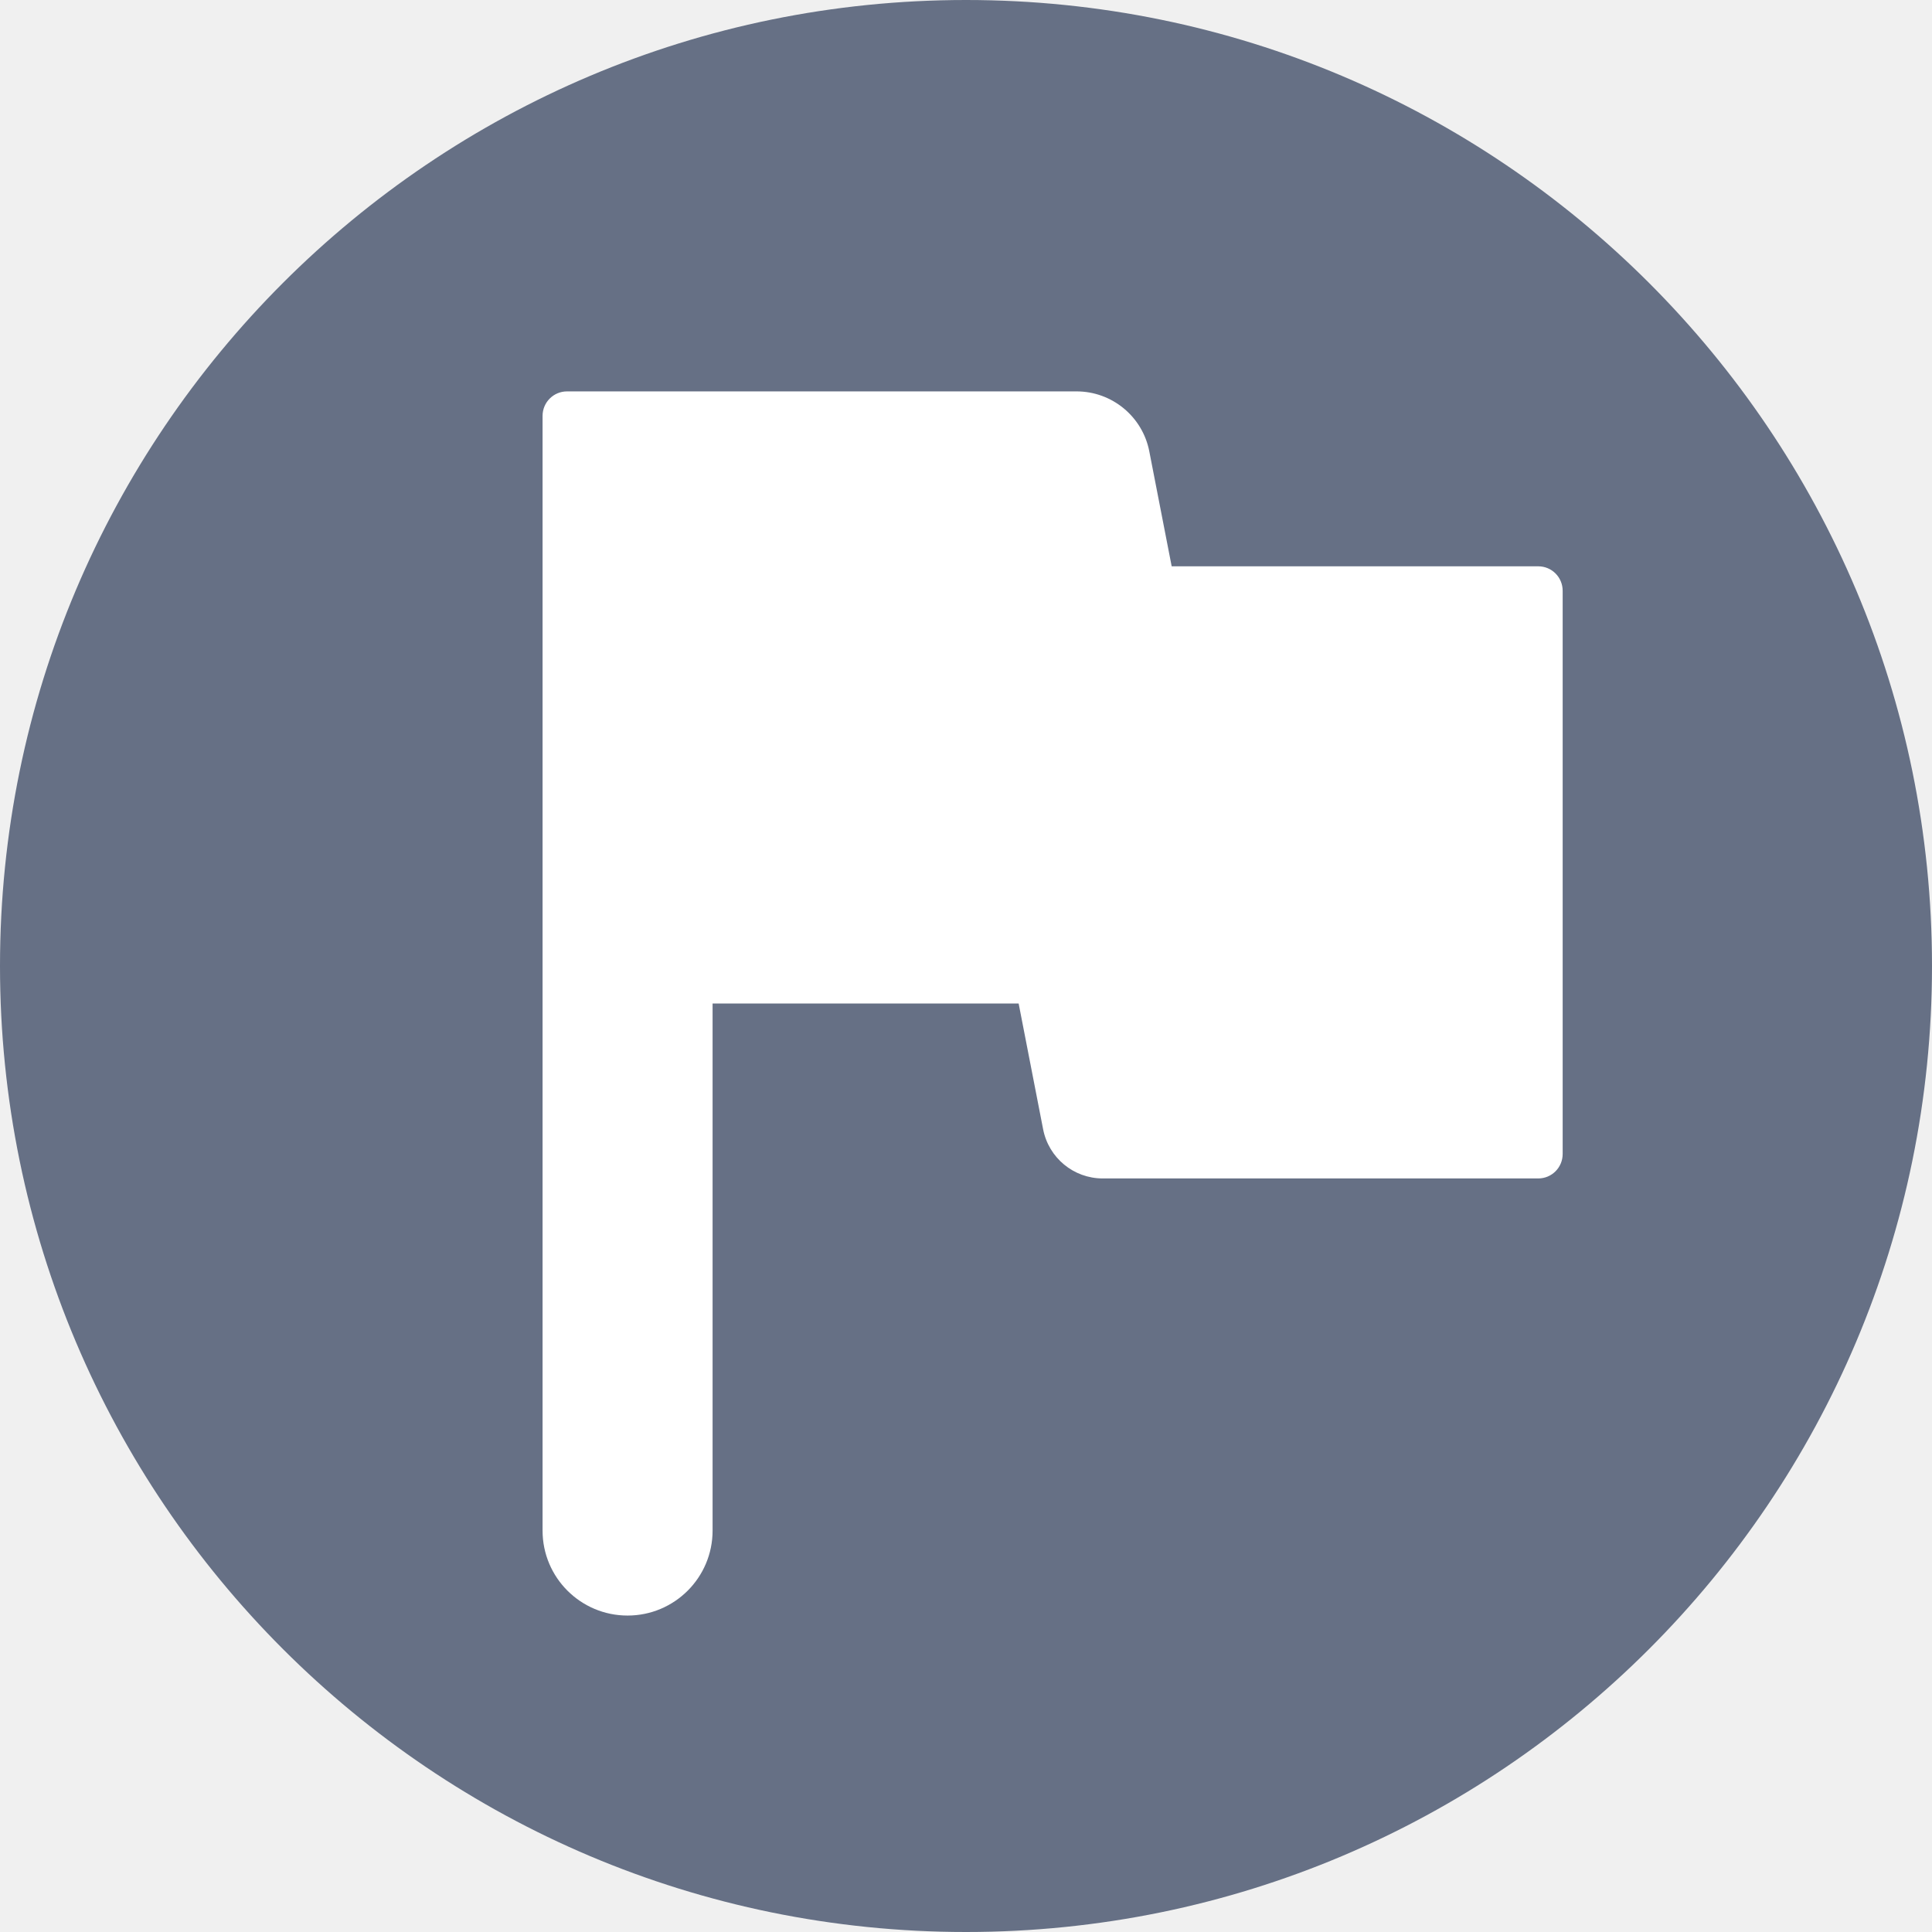
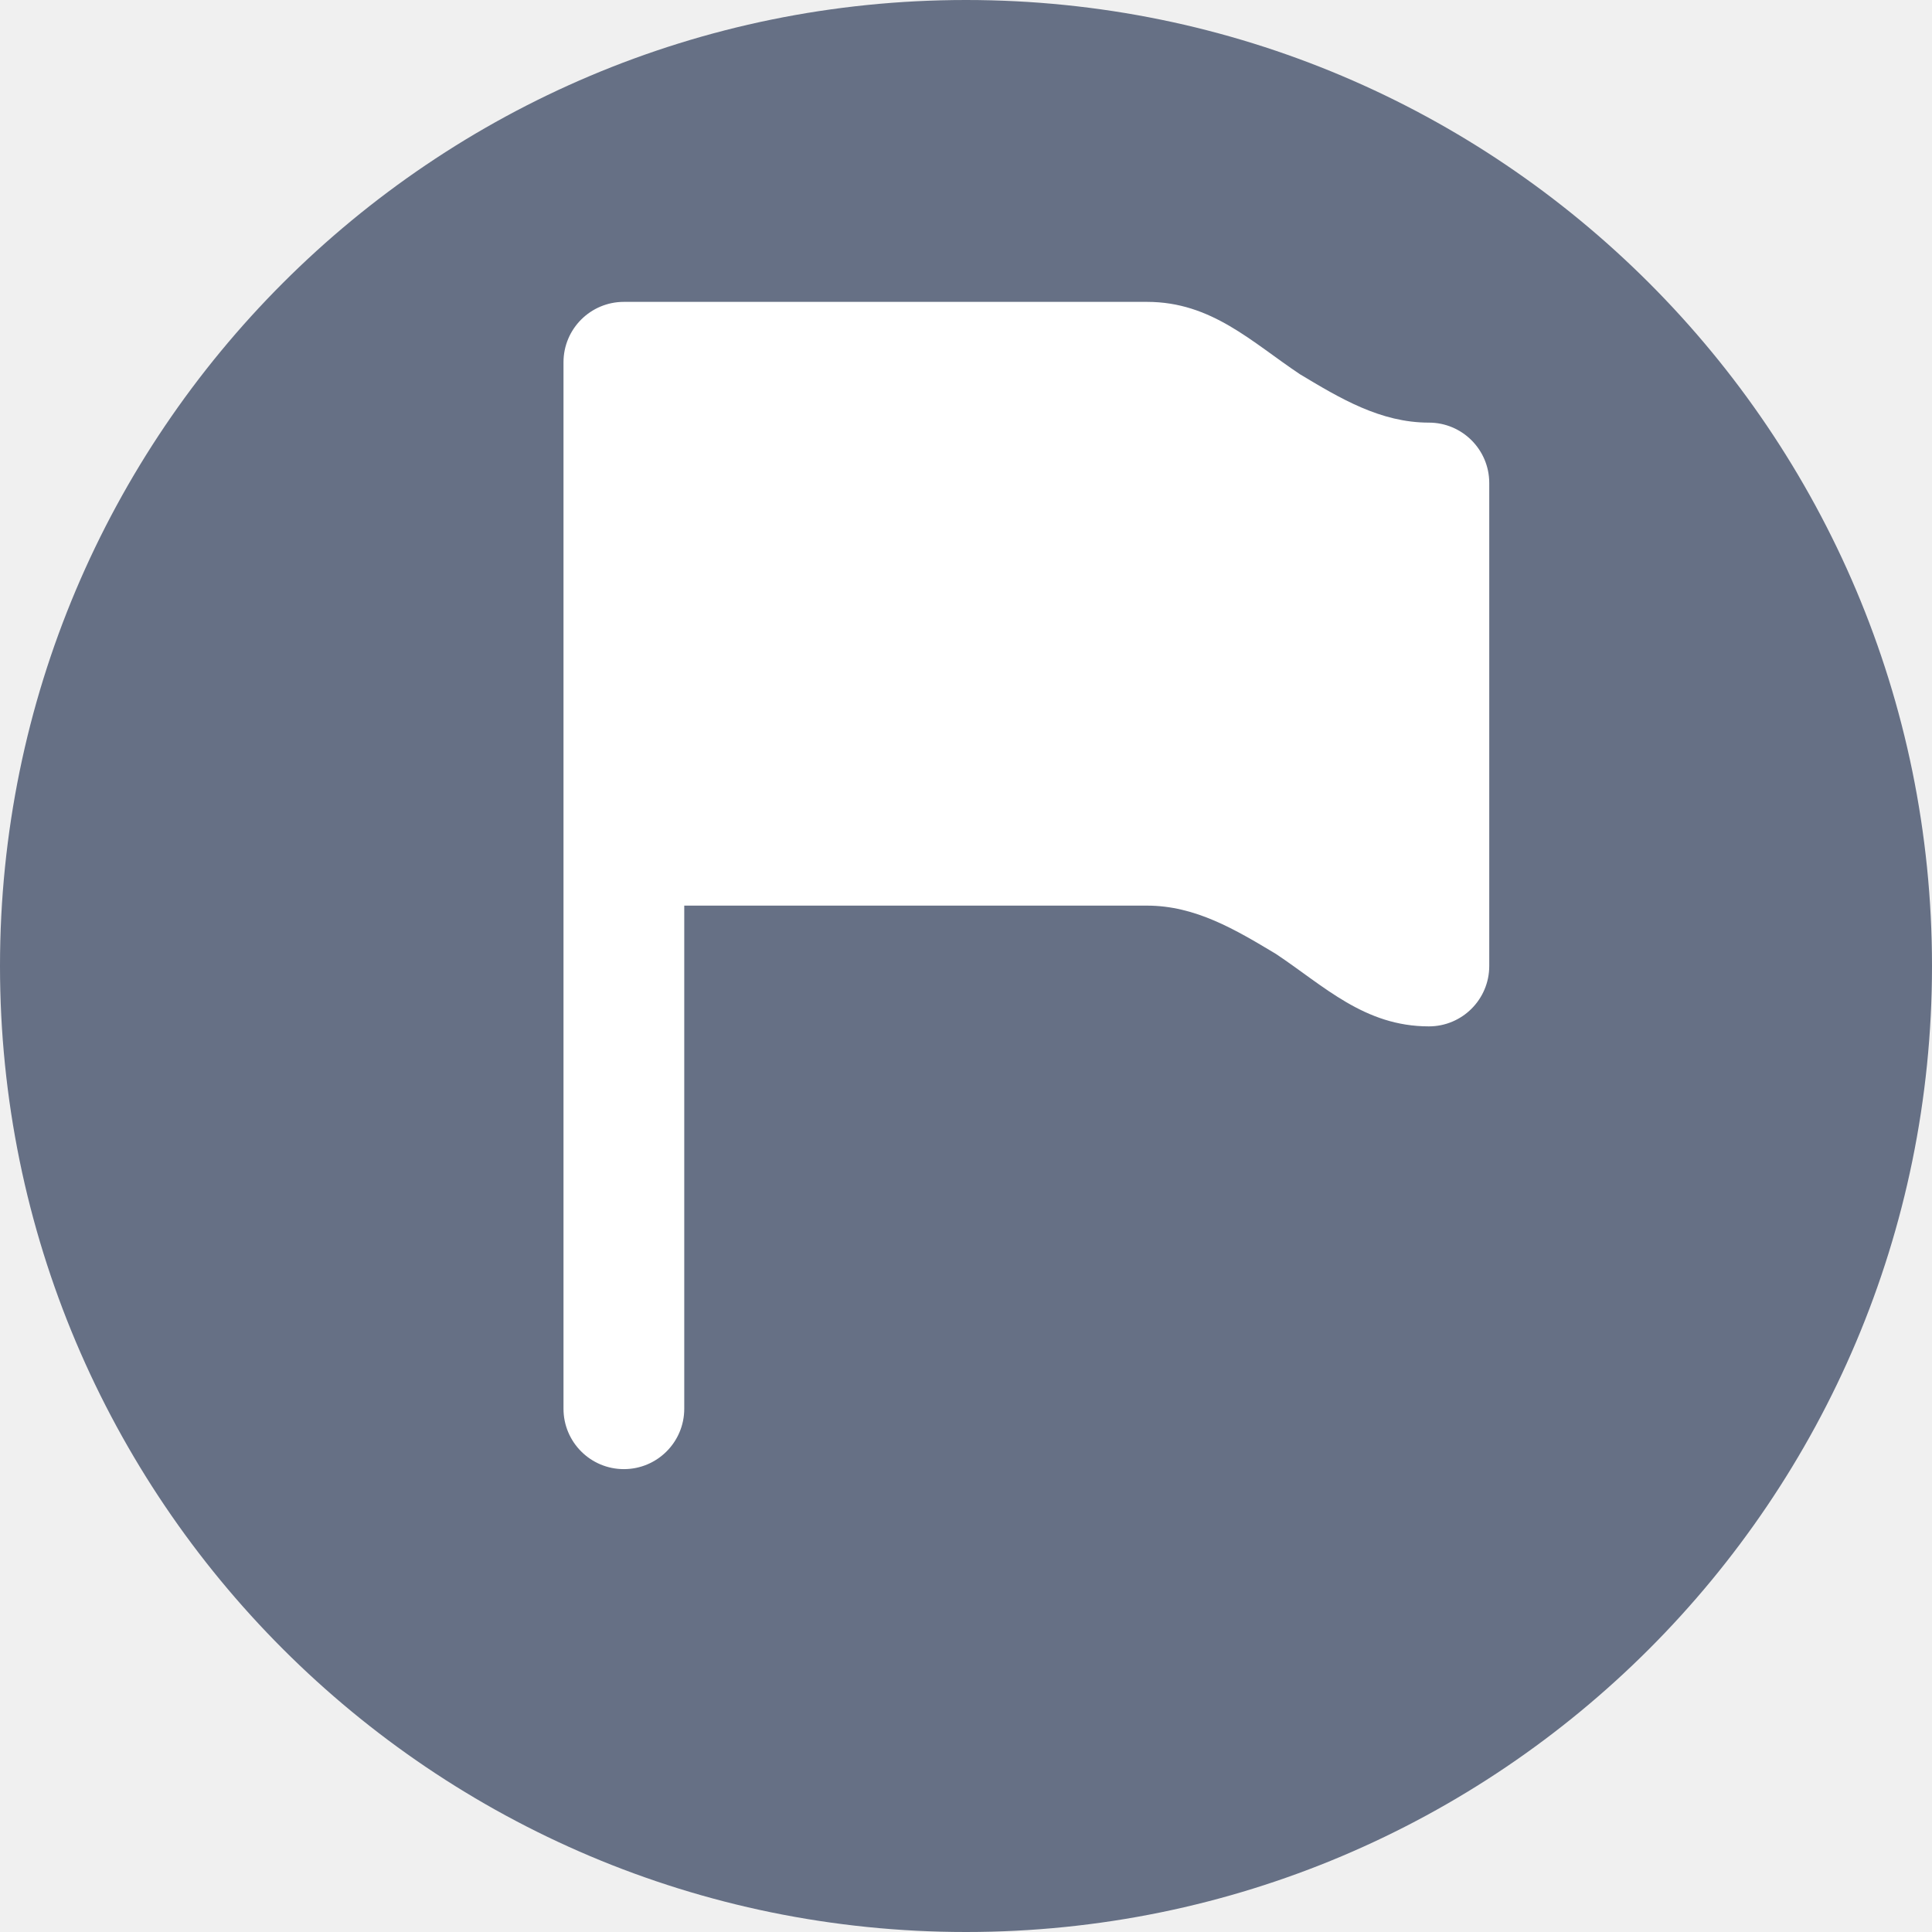
<svg xmlns="http://www.w3.org/2000/svg" viewBox="0 0 24 24" width="24" height="24">
  <circle cx="12" cy="12" r="12" fill="#667085" />
-   <path d="M14.555 7.035L14.277 5.607C14.193 5.175 13.814 4.862 13.373 4.862H7.044C6.876 4.862 6.74 4.998 6.74 5.166V19.014C6.74 19.597 7.213 20.069 7.796 20.069C8.379 20.069 8.852 19.597 8.852 19.014V12.466H12.654L12.958 14.028C13.027 14.383 13.337 14.639 13.698 14.639H19.109C19.277 14.639 19.412 14.503 19.412 14.335V7.339C19.412 7.171 19.277 7.035 19.109 7.035H14.555Z" fill="#ffffff" />
+   <path d="M7 4.5a.75.75 0 0 1 .75-.75h6.5c.8 0 1.3.5 1.9.9.5.3 1 .6 1.6.6a.75.75 0 0 1 .75.75v6a.75.75 0 0 1-.75.75c-.8 0-1.3-.5-1.9-.9-.5-.3-1-.6-1.6-.6H8.5v6.25a.75.75 0 1 1-1.5 0V4.5z" fill="#fff" />
</svg>
